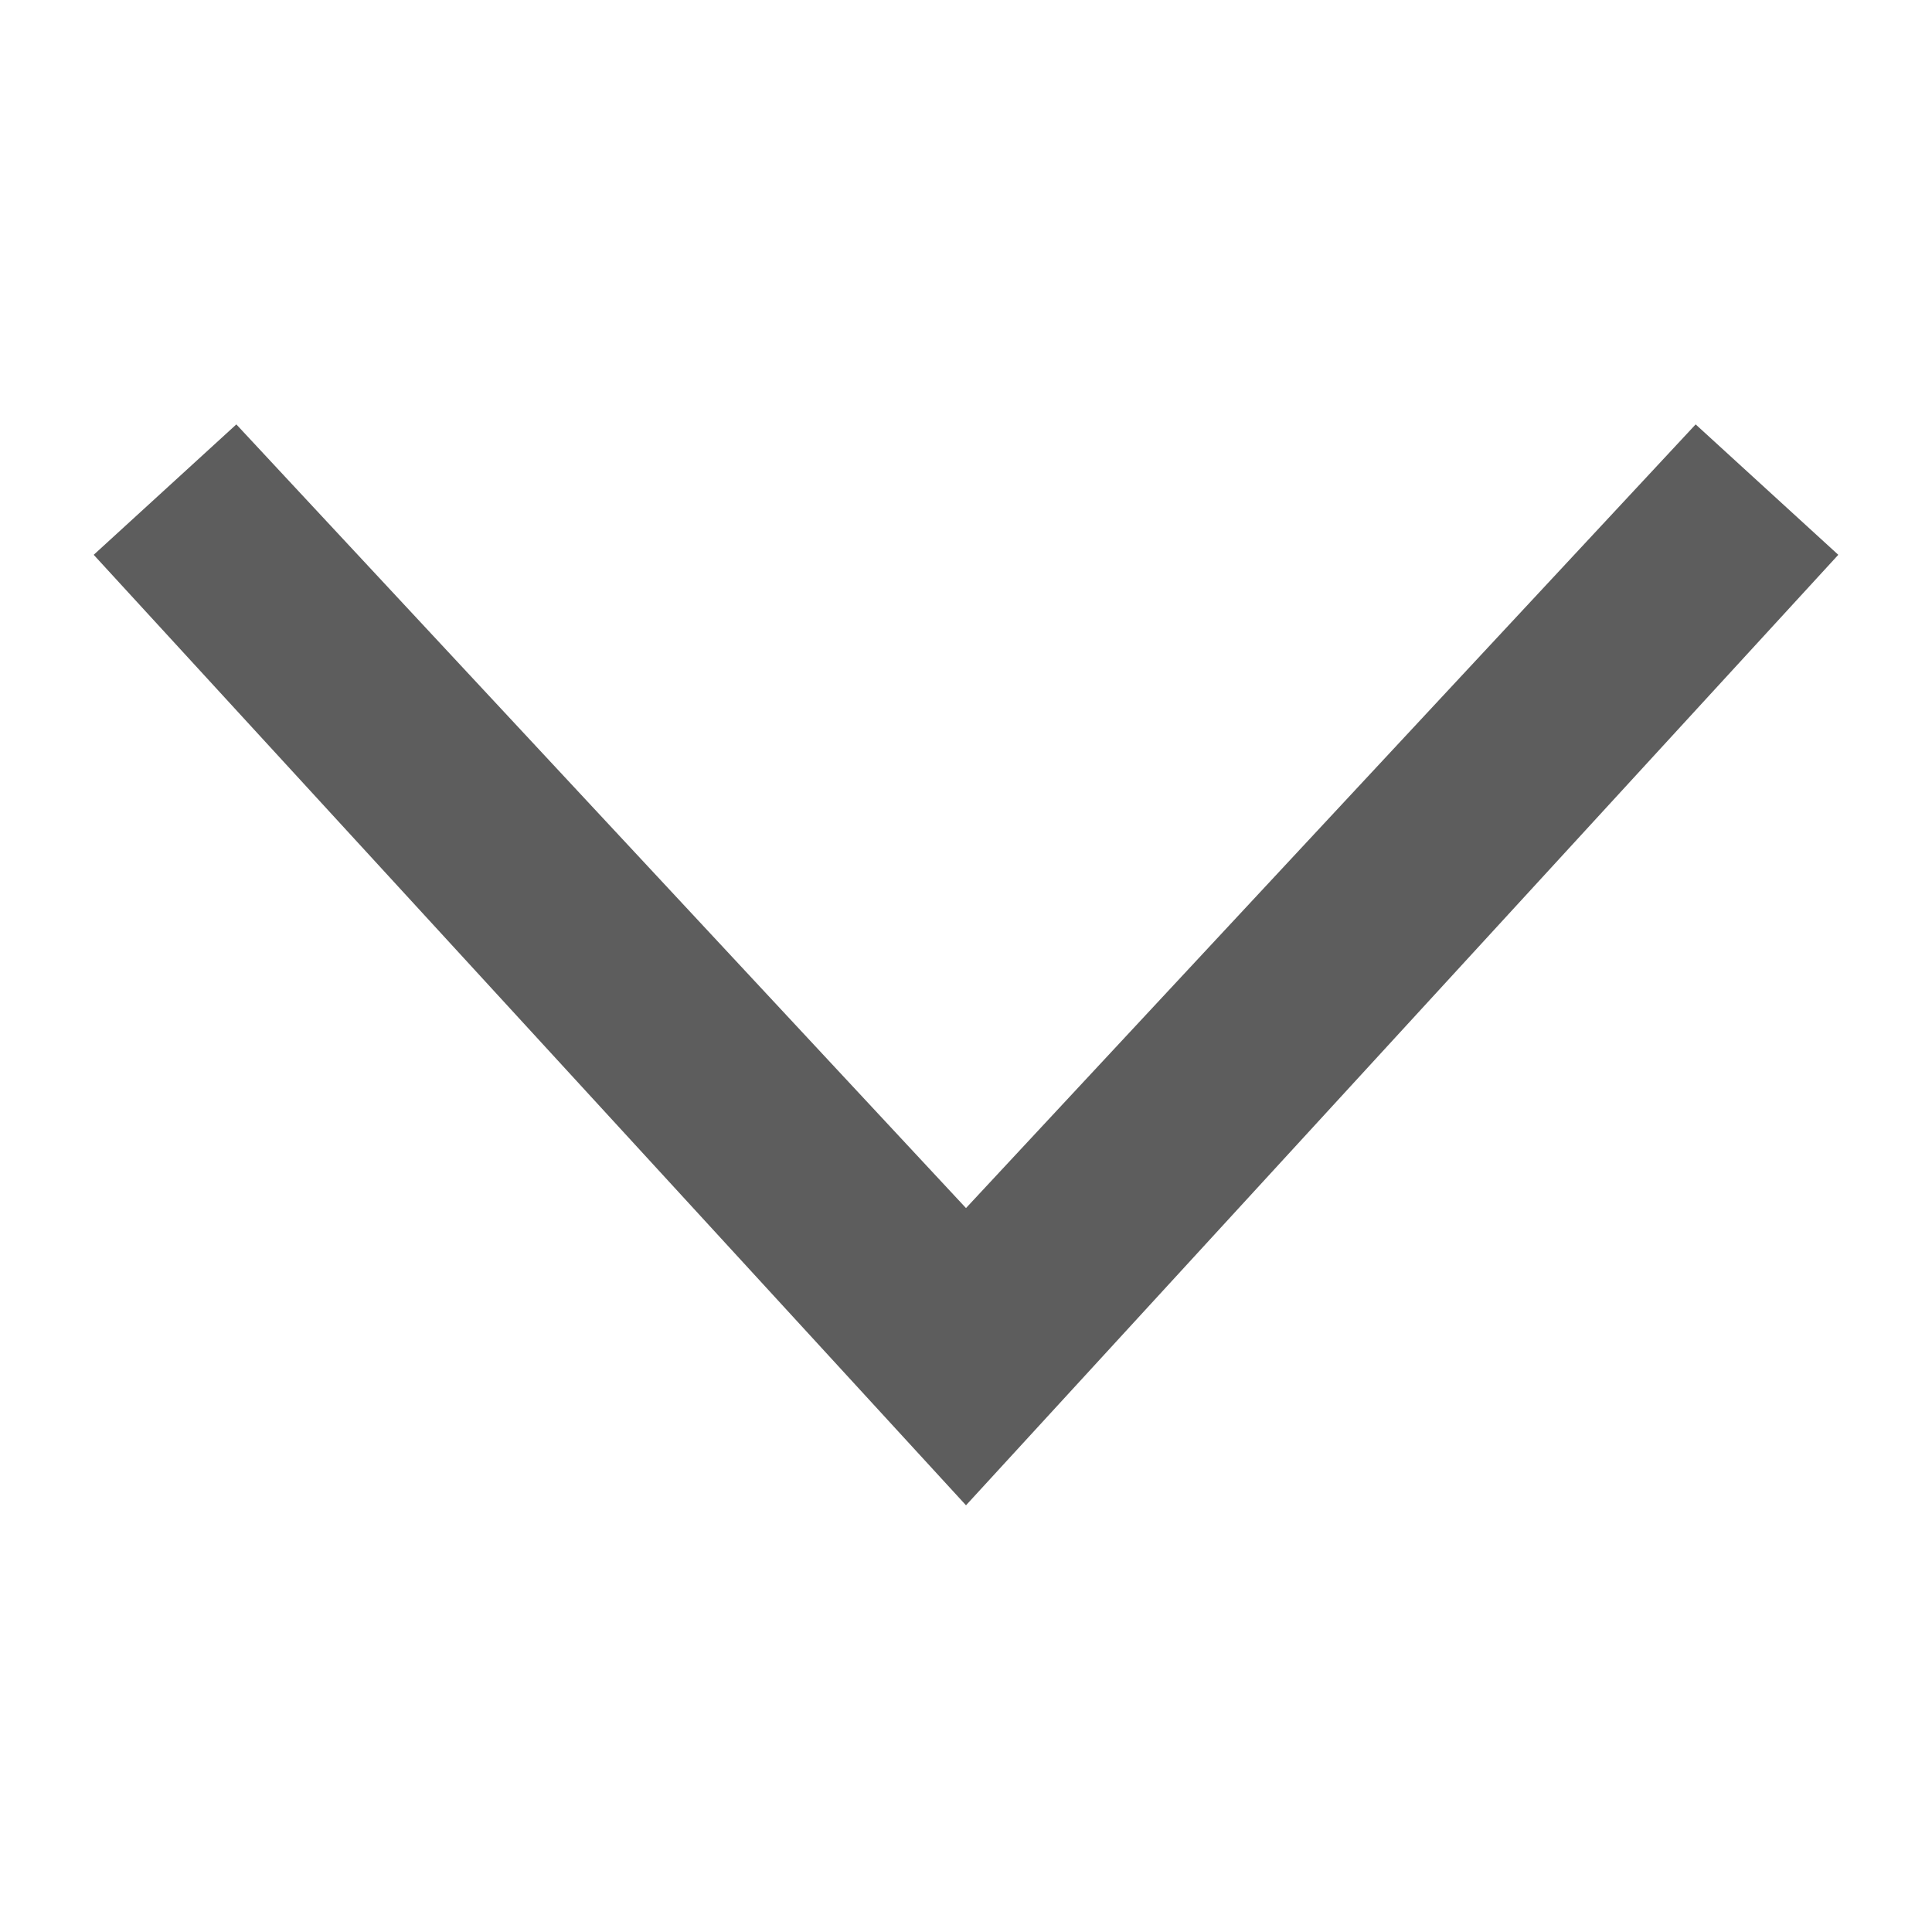
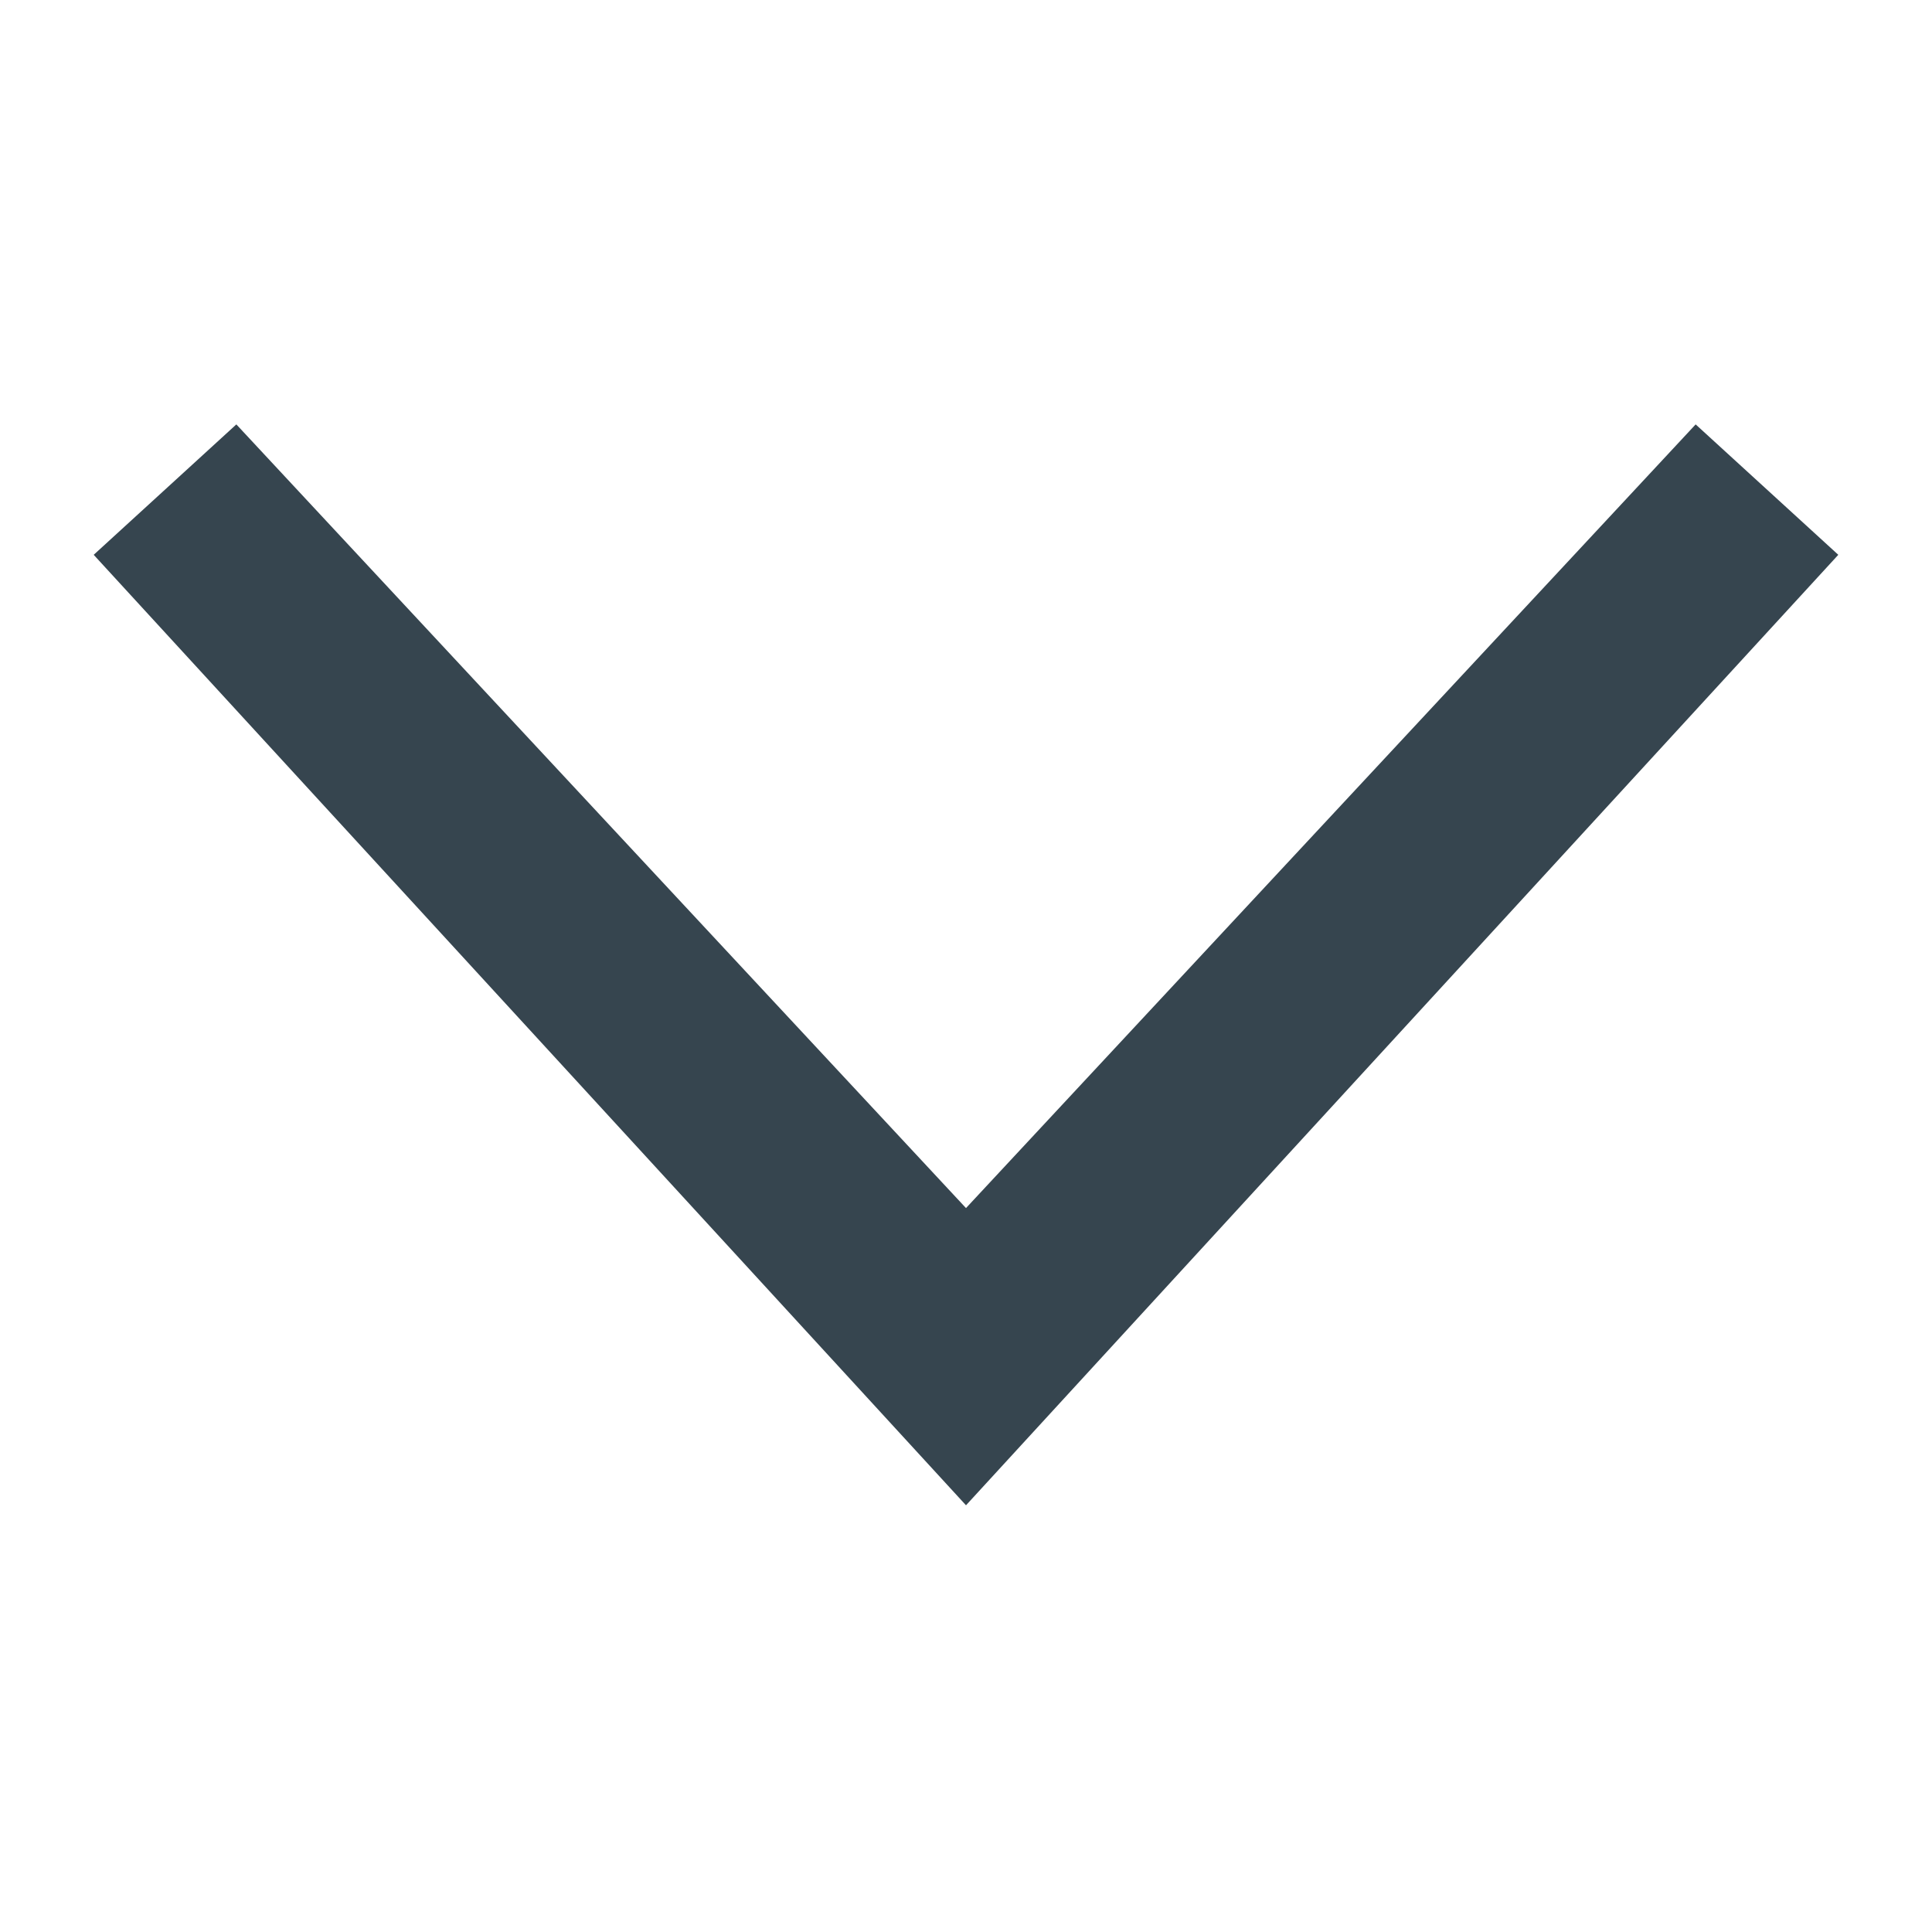
<svg xmlns="http://www.w3.org/2000/svg" width="30" height="30" viewBox="0 0 30 30" id="svg2" version="1.1">
  <defs id="defs4" />
  <g id="layer1" transform="translate(0,-1022.362)">
-     <path style="opacity:1;fill:#5d5d5d;fill-opacity:1;stroke:none;stroke-width:2;stroke-linecap:round;stroke-linejoin:round;stroke-miterlimit:4;stroke-dasharray:none;stroke-dashoffset:0;stroke-opacity:1" d="M 3.67,6.59 1.455,8.615 15,23.374 28.545,8.615 26.33,6.59 15,18.759 Z" transform="translate(0,1022.362)" id="rect4136" />
+     <path style="opacity:1;fill:#36454f;fill-opacity:1;stroke:none;stroke-width:2;stroke-linecap:round;stroke-linejoin:round;stroke-miterlimit:4;stroke-dasharray:none;stroke-dashoffset:0;stroke-opacity:1" d="M 3.67,6.59 1.455,8.615 15,23.374 28.545,8.615 26.33,6.59 15,18.759 Z" transform="translate(0,1022.362)" id="rect4136" />
  </g>
</svg>
